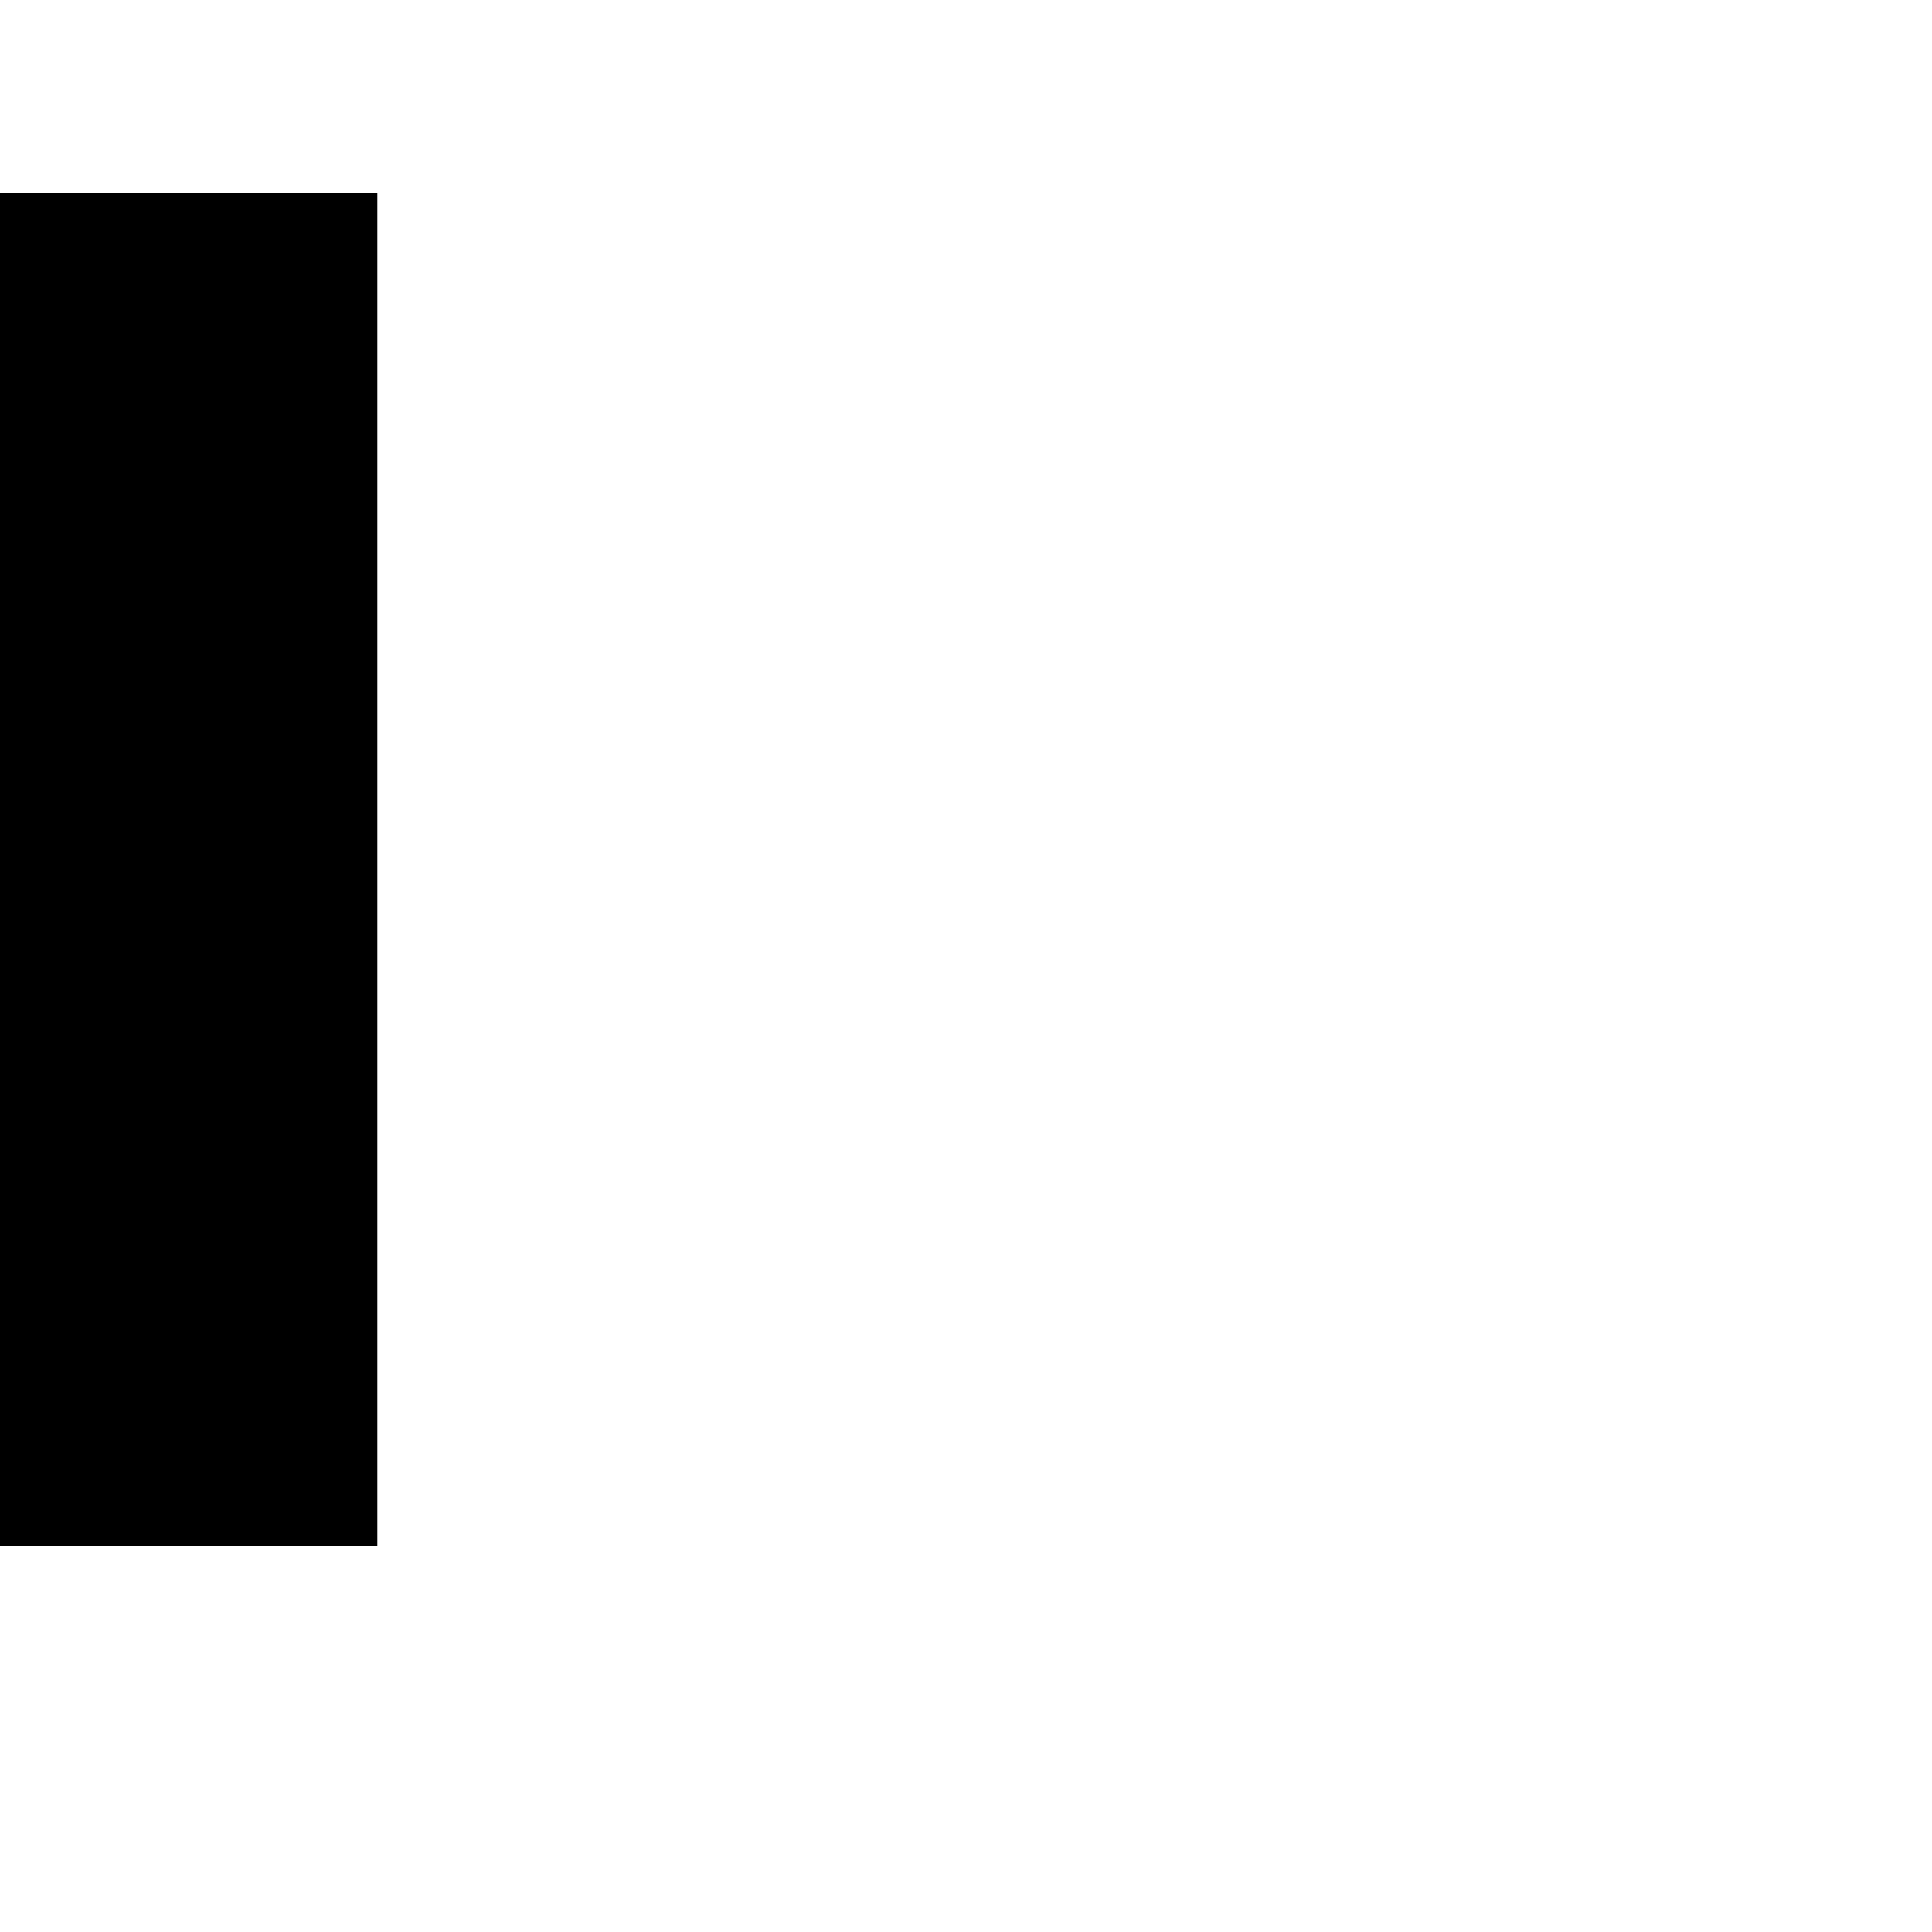
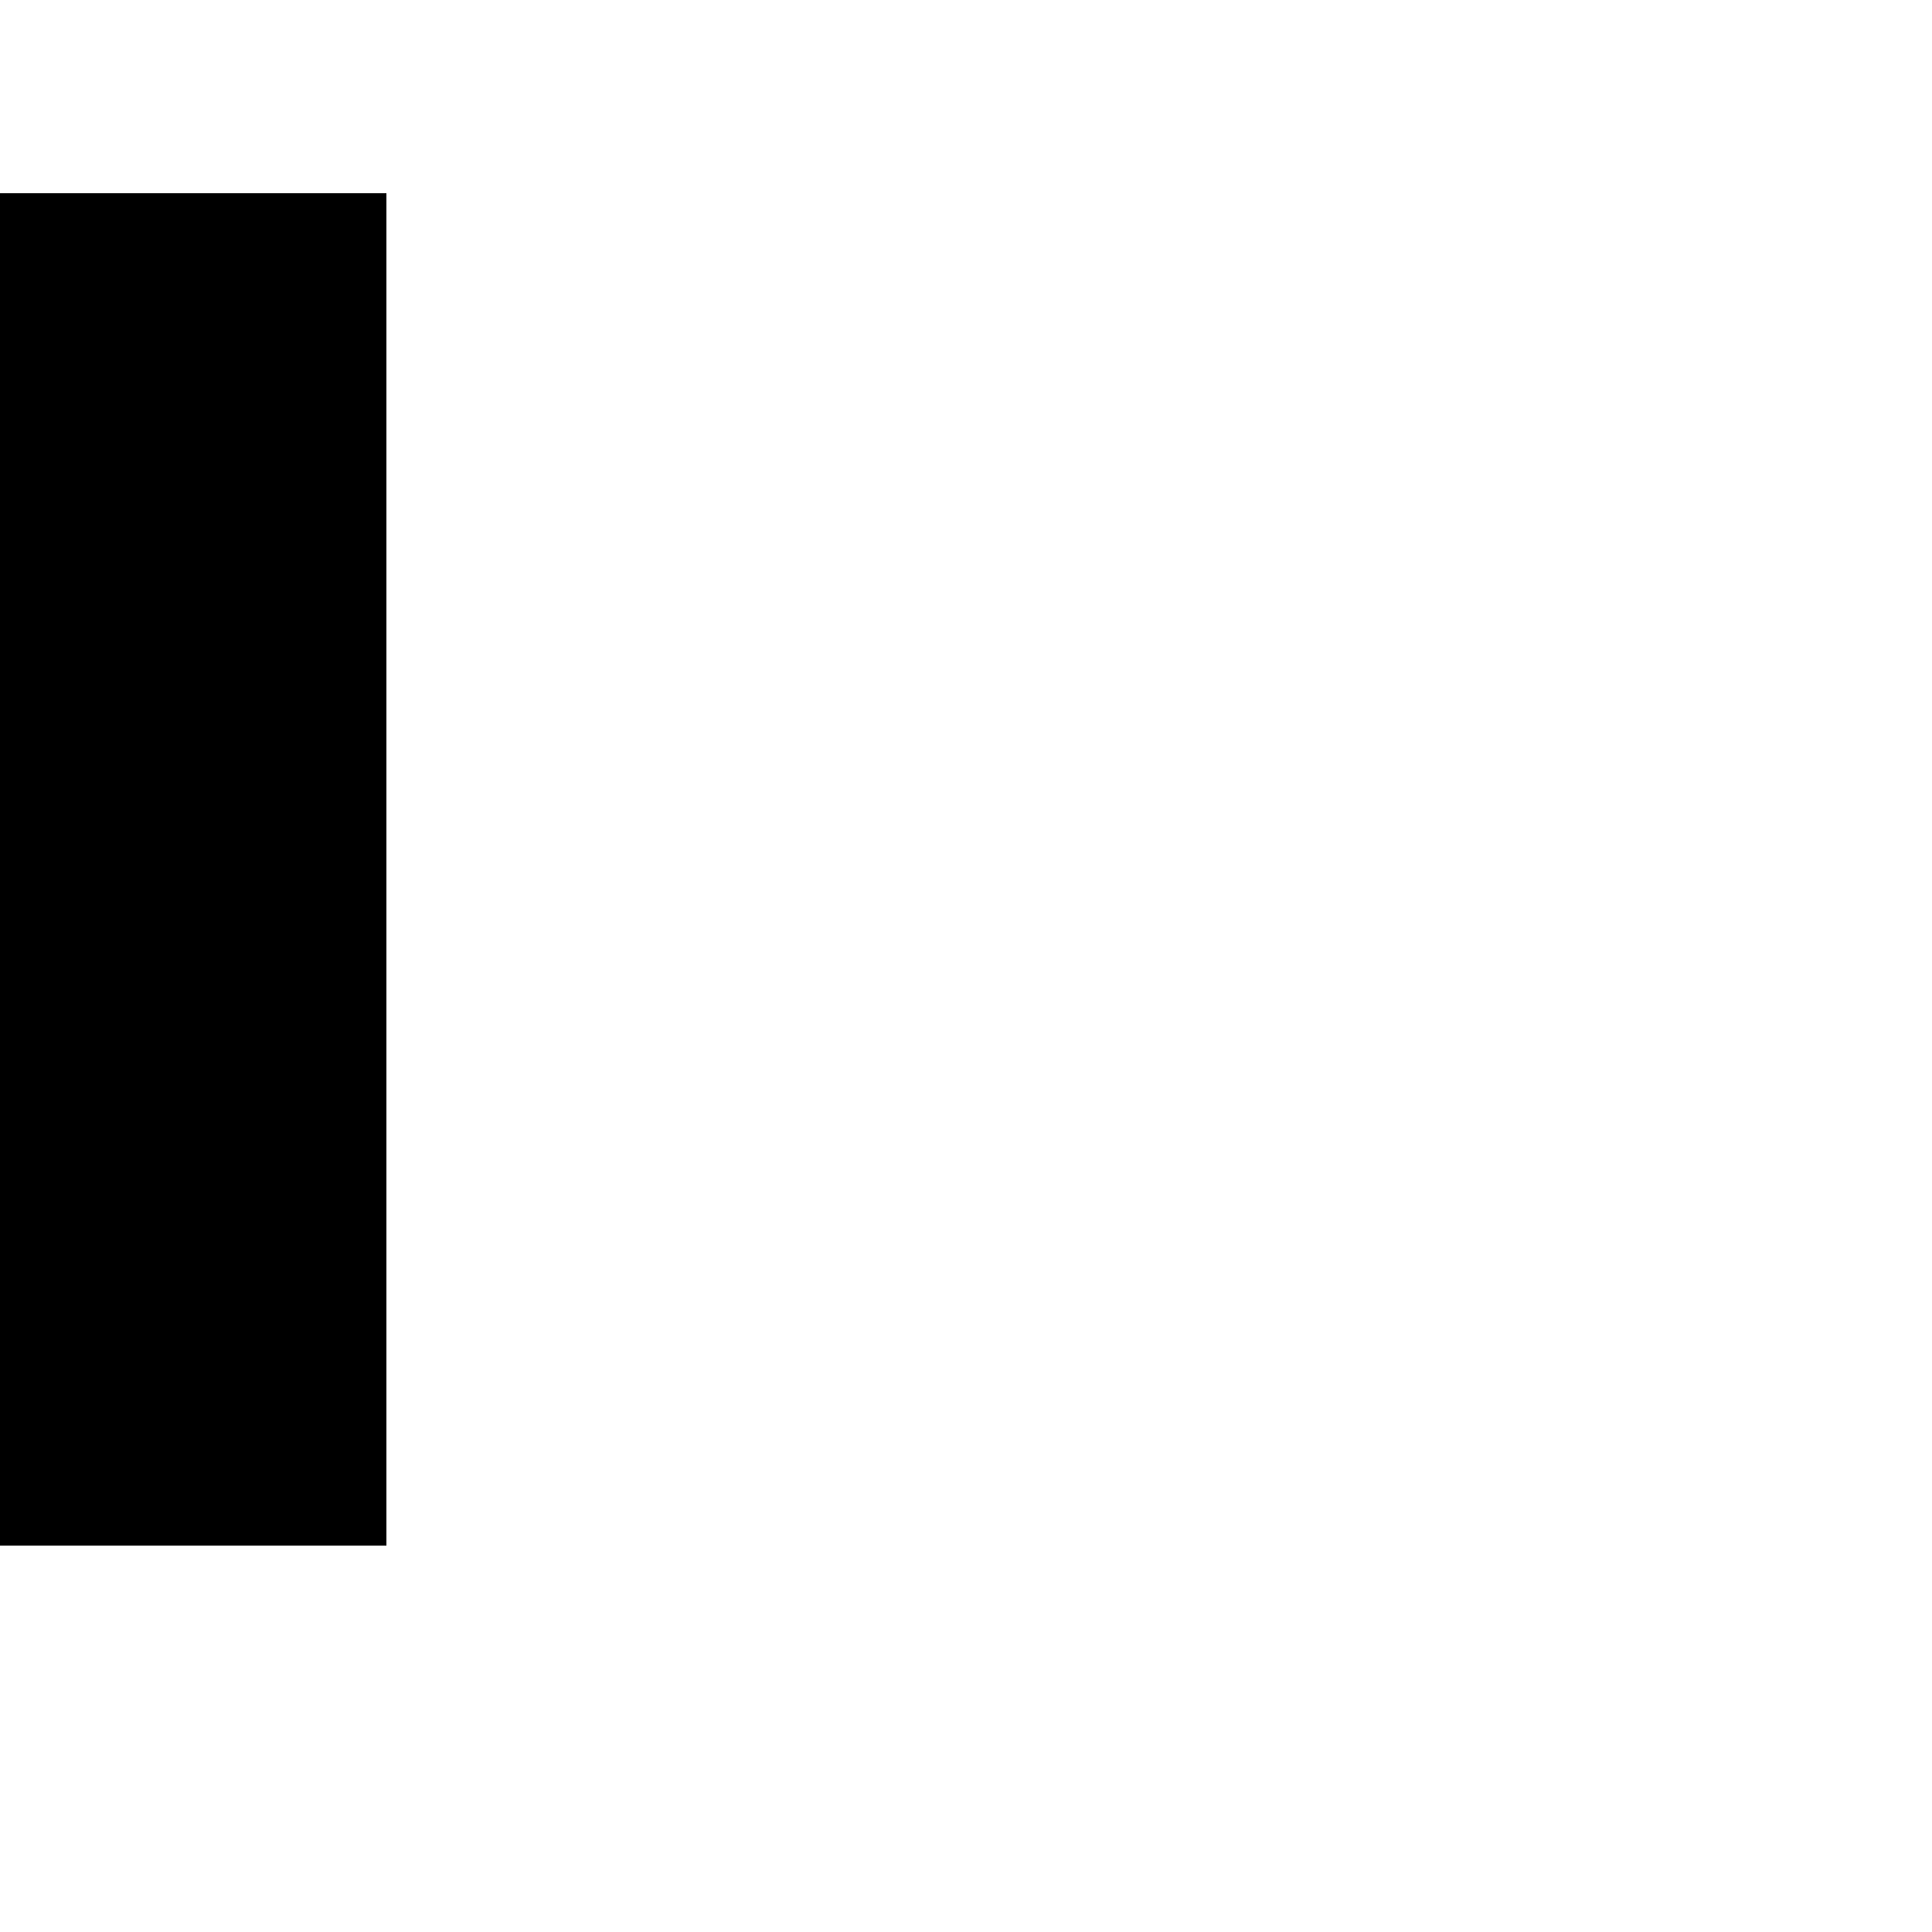
<svg xmlns="http://www.w3.org/2000/svg" height="1024" width="1024" version="1.1" id="svg4375" viewBox="0 0 1024 1024" xml:space="preserve">
  <defs id="defs4">
    <linearGradient id="linearGradient8000">
      <stop style="stop-color:#000000;stop-opacity:1;" offset="0" id="stop7998" />
    </linearGradient>
    <clipPath clipPathUnits="userSpaceOnUse" id="clipPath6029">
      <g id="use6031" />
    </clipPath>
  </defs>
  <g id="layer1" style="display:inline">
-     <path style="display:inline;fill:#000000" d="m 0,102.4 200,0 v 716.8 l -200,0 z" id="path26107" />
+     <path style="display:inline;fill:#000000" d="m 0,102.4 204.8,0 V 819.2 L 0,819.2 Z" id="path26107" />
  </g>
</svg>
